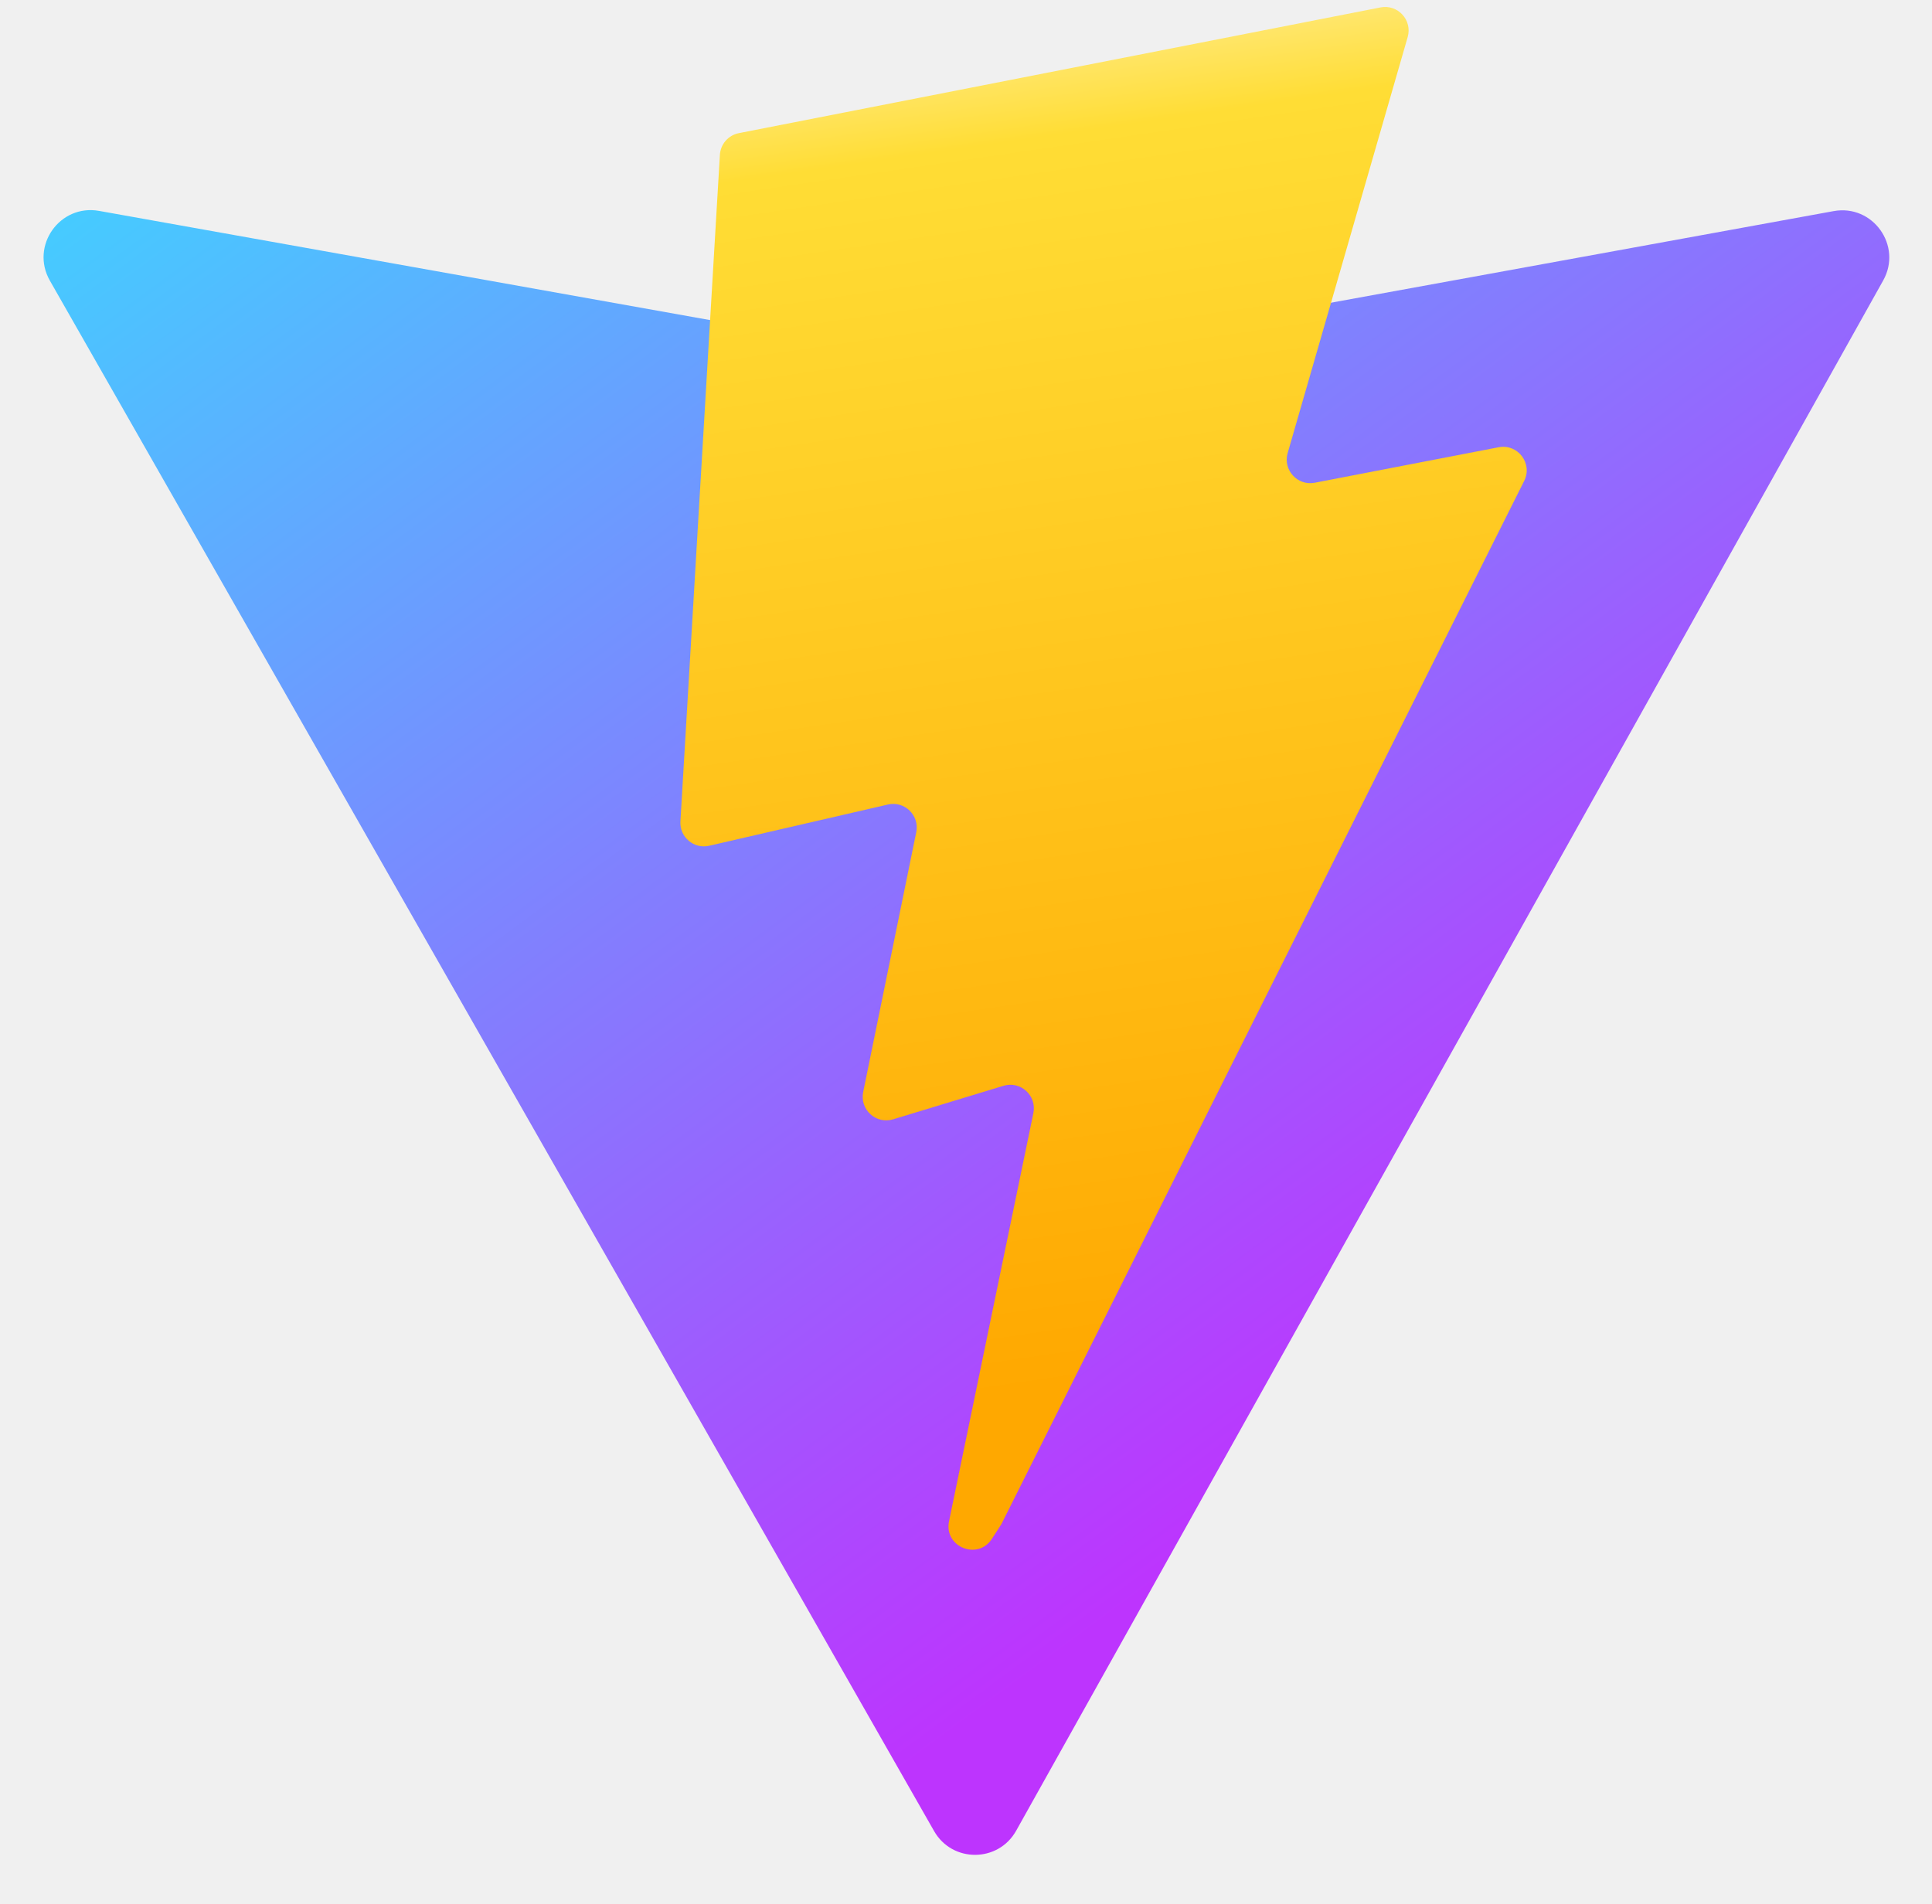
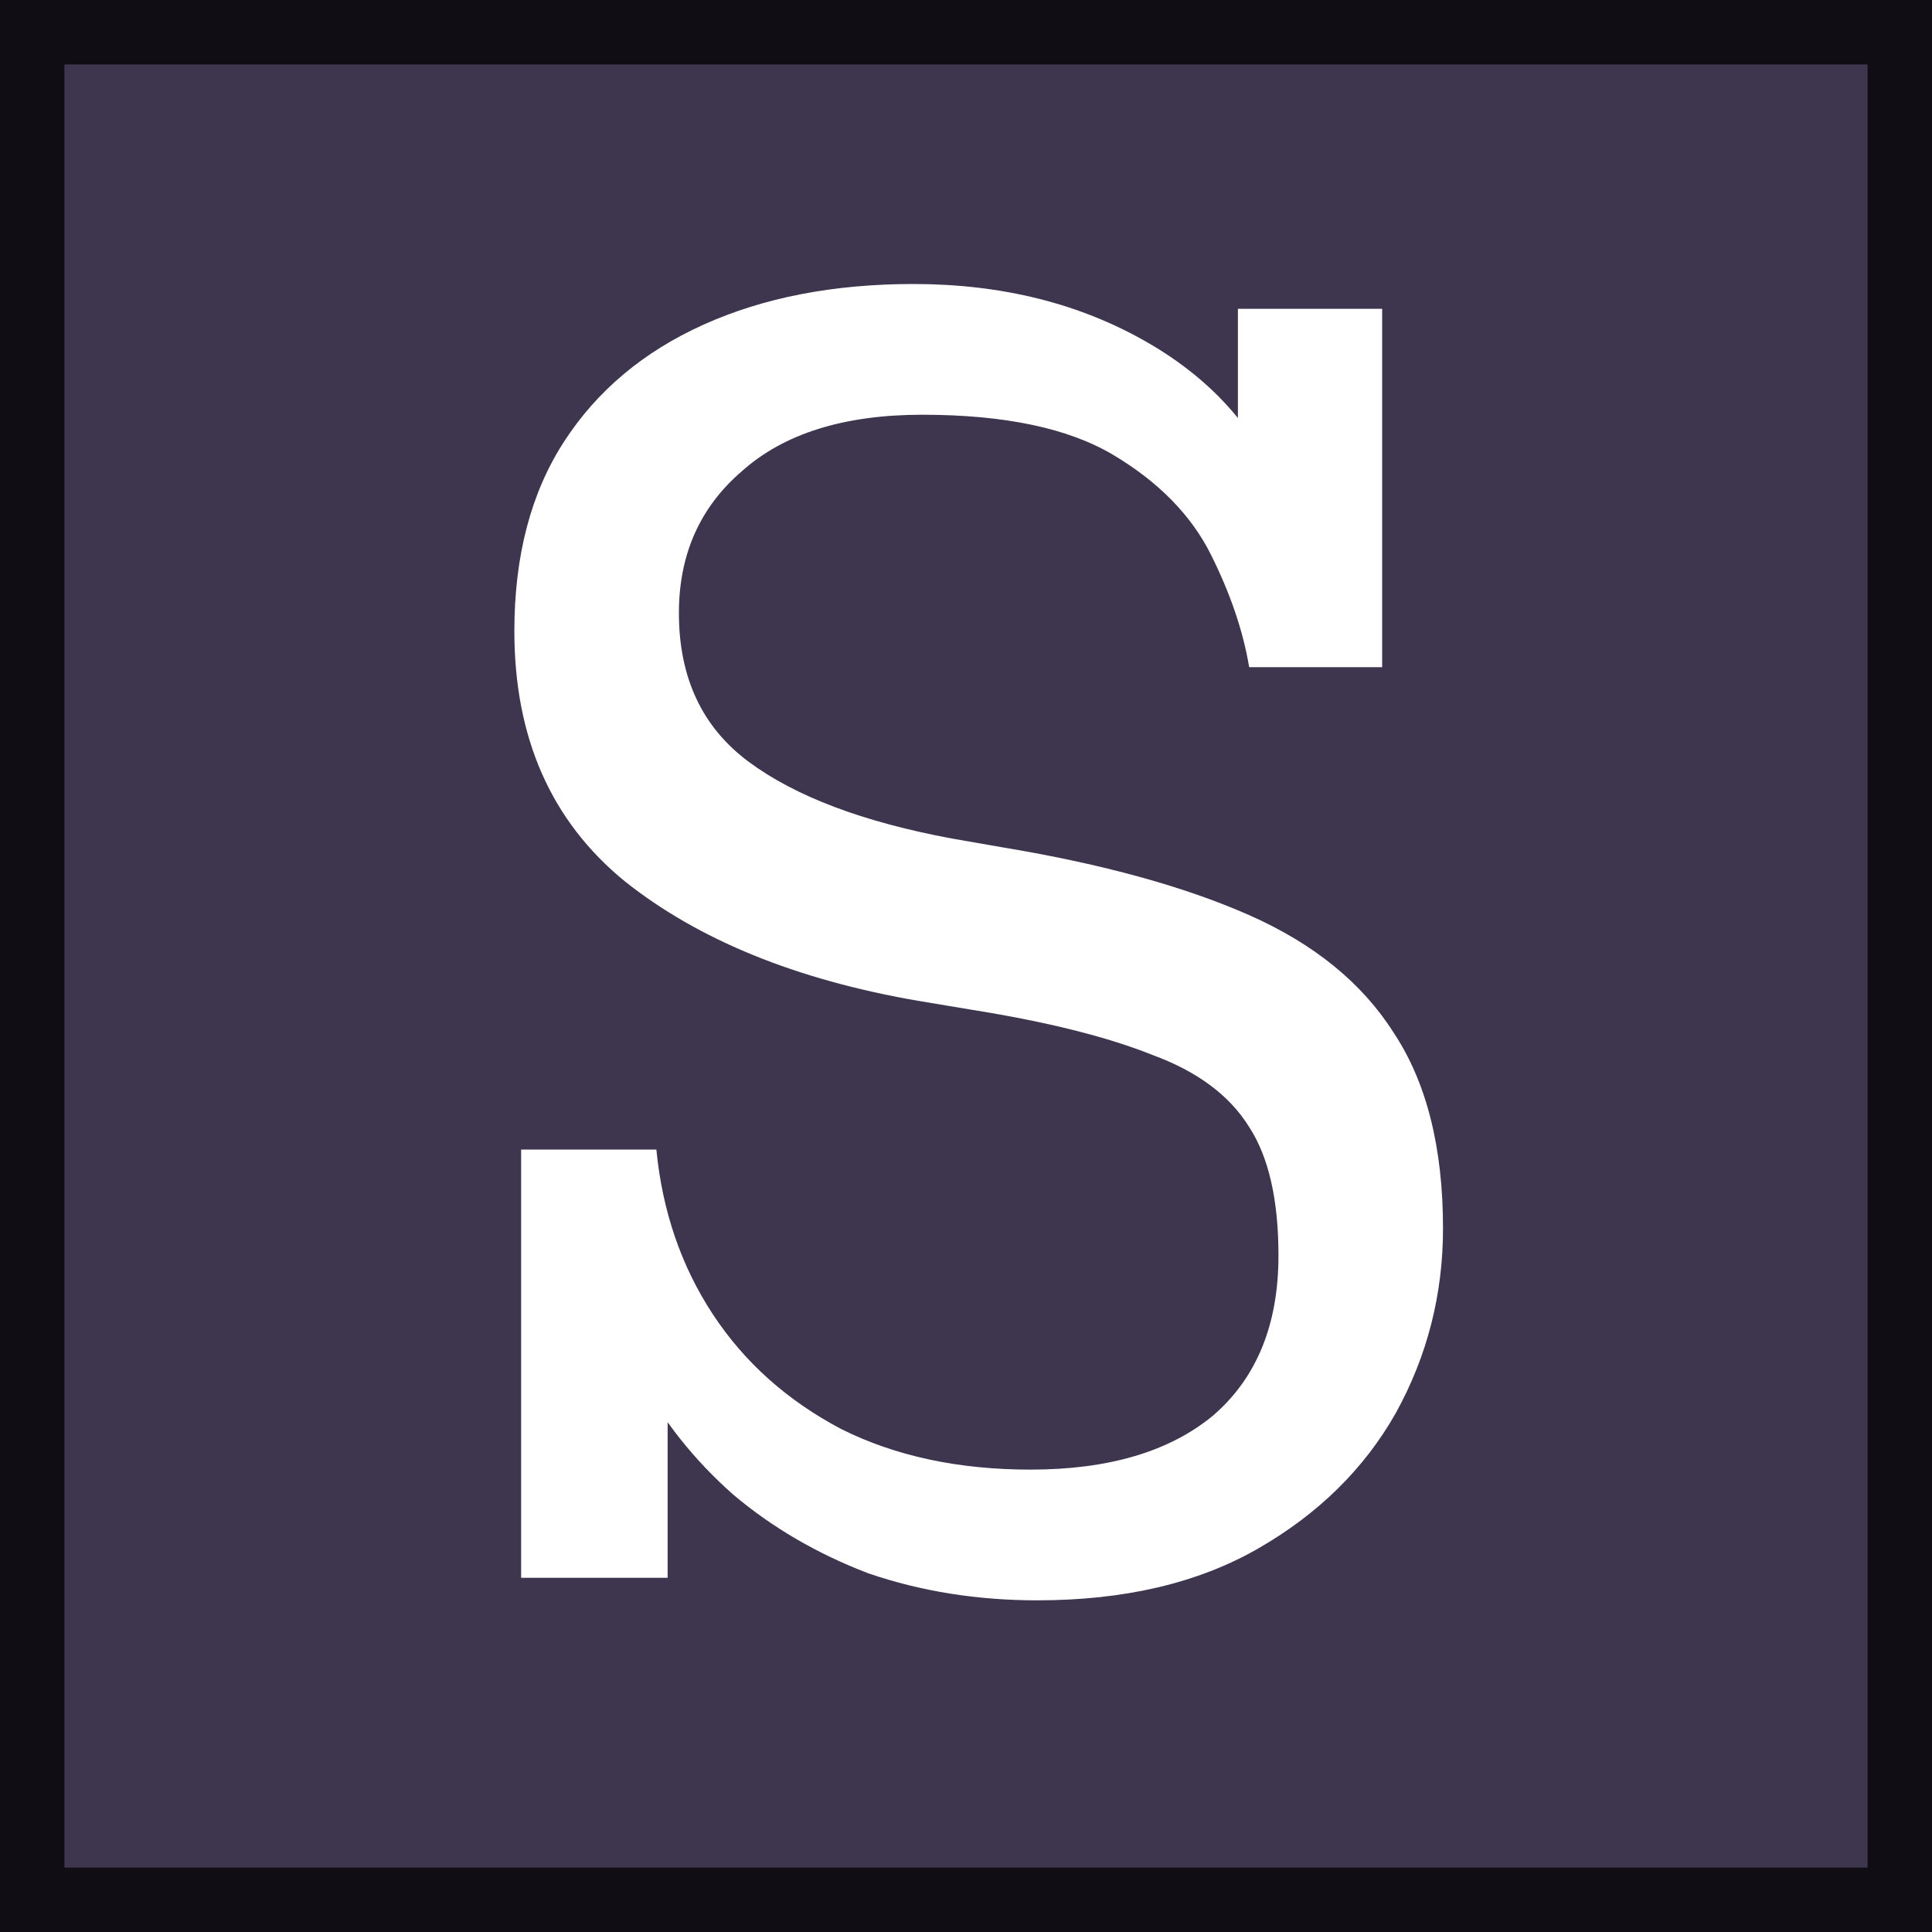
- <svg xmlns="http://www.w3.org/2000/svg" width="410" height="404" viewBox="0 0 410 404" fill="none">
-   <path d="M399.641 59.525L215.643 388.545C211.844 395.338 202.084 395.378 198.228 388.618L10.582 59.556C6.381 52.19 12.68 43.267 21.028 44.759L205.223 77.682C206.398 77.892 207.601 77.89 208.776 77.676L389.119 44.806C397.439 43.289 403.768 52.143 399.641 59.525Z" fill="url(#paint0_linear)" />
-   <path d="M292.965 1.574L156.801 28.255C154.563 28.694 152.906 30.59 152.771 32.866L144.395 174.33C144.198 177.662 147.258 180.248 150.51 179.498L188.42 170.749C191.967 169.931 195.172 173.055 194.443 176.622L183.18 231.775C182.422 235.487 185.907 238.661 189.532 237.56L212.947 230.446C216.577 229.344 220.065 232.527 219.297 236.242L201.398 322.875C200.278 328.294 207.486 331.249 210.492 326.603L212.5 323.5L323.454 102.072C325.312 98.365 322.108 94.137 318.036 94.923L279.014 102.454C275.347 103.161 272.227 99.746 273.262 96.158L298.731 7.867C299.767 4.273 296.636 0.855 292.965 1.574Z" fill="url(#paint1_linear)" />
-   <defs>
-     <linearGradient id="paint0_linear" x1="6" y1="33" x2="235" y2="344" gradientUnits="userSpaceOnUse">
-       <stop stop-color="#41D1FF" />
-       <stop offset="1" stop-color="#BD34FE" />
-     </linearGradient>
-     <linearGradient id="paint1_linear" x1="194.651" y1="8.818" x2="236.076" y2="292.989" gradientUnits="userSpaceOnUse">
-       <stop stop-color="#FFEA83" />
-       <stop offset="0.083" stop-color="#FFDD35" />
-       <stop offset="1" stop-color="#FFA800" />
-     </linearGradient>
-   </defs>
+ <svg xmlns="http://www.w3.org/2000/svg" width="60" height="60" viewBox="0 0 60 60" fill="none">
+   <rect width="60" height="60" fill="#3E354E" />
+   <rect x="1" y="1" width="58" height="58" stroke="black" stroke-opacity="0.75" stroke-width="2" />
+   <path d="M32.214 49.7C30.347 49.7 28.597 49.42 26.964 48.86C25.377 48.253 23.977 47.437 22.764 46.41C21.55 45.337 20.57 44.1 19.824 42.7H20.734V49H16.184V35.7H20.384C20.57 37.613 21.154 39.317 22.134 40.81C23.114 42.303 24.444 43.493 26.124 44.38C27.804 45.22 29.764 45.64 32.004 45.64C34.431 45.64 36.321 45.08 37.674 43.96C39.027 42.793 39.704 41.137 39.704 38.99C39.704 37.263 39.401 35.933 38.794 35C38.187 34.02 37.184 33.273 35.784 32.76C34.384 32.2 32.517 31.733 30.184 31.36L28.504 31.08C24.724 30.427 21.691 29.19 19.404 27.37C17.117 25.503 15.974 22.913 15.974 19.6C15.974 17.267 16.487 15.307 17.514 13.72C18.541 12.133 19.987 10.92 21.854 10.08C23.721 9.24 25.89 8.82 28.364 8.82C31.117 8.82 33.544 9.427 35.644 10.64C37.744 11.853 39.167 13.51 39.914 15.61H38.444V9.59H42.924V20.72H38.794C38.607 19.6 38.211 18.433 37.604 17.22C36.997 16.007 35.994 14.98 34.594 14.14C33.194 13.3 31.21 12.88 28.644 12.88C26.217 12.88 24.351 13.463 23.044 14.63C21.737 15.75 21.084 17.22 21.084 19.04C21.084 21.047 21.807 22.587 23.254 23.66C24.701 24.733 26.8 25.527 29.554 26.04L31.164 26.32C34.244 26.833 36.787 27.533 38.794 28.42C40.8 29.307 42.294 30.52 43.274 32.06C44.3 33.6 44.814 35.63 44.814 38.15C44.814 40.203 44.324 42.117 43.344 43.89C42.364 45.617 40.941 47.017 39.074 48.09C37.207 49.163 34.92 49.7 32.214 49.7Z" fill="white" />
</svg>
